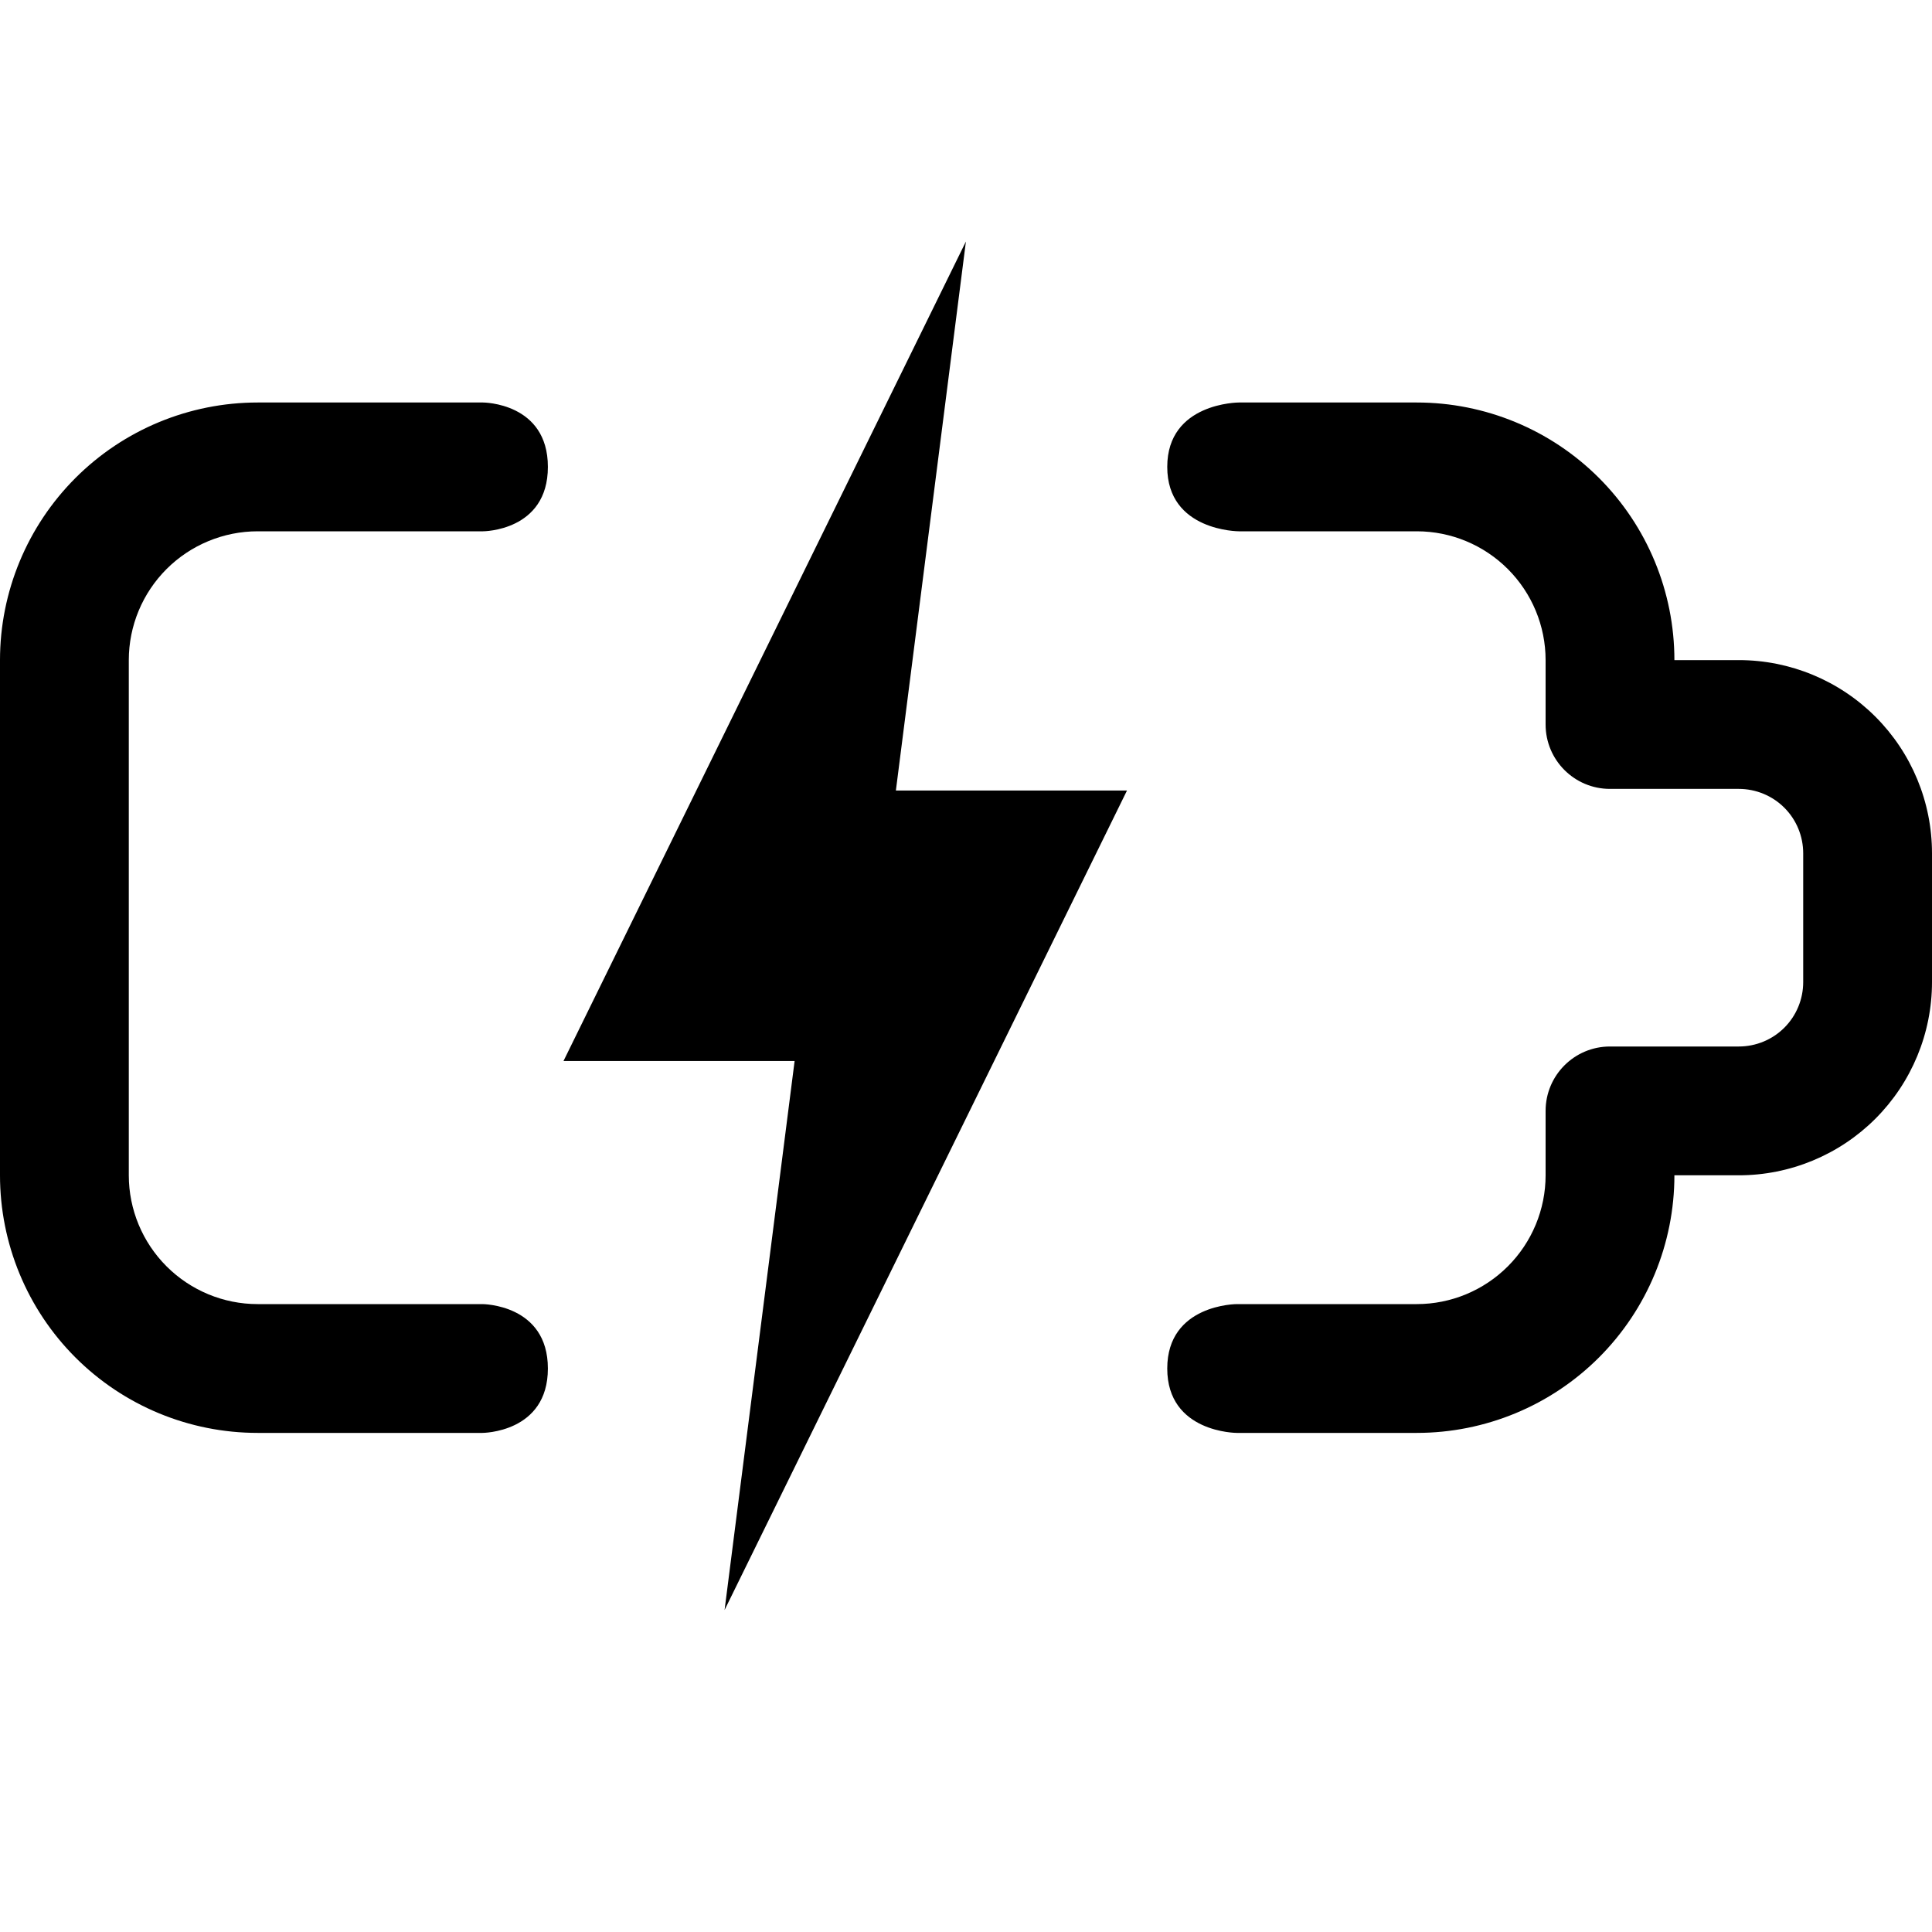
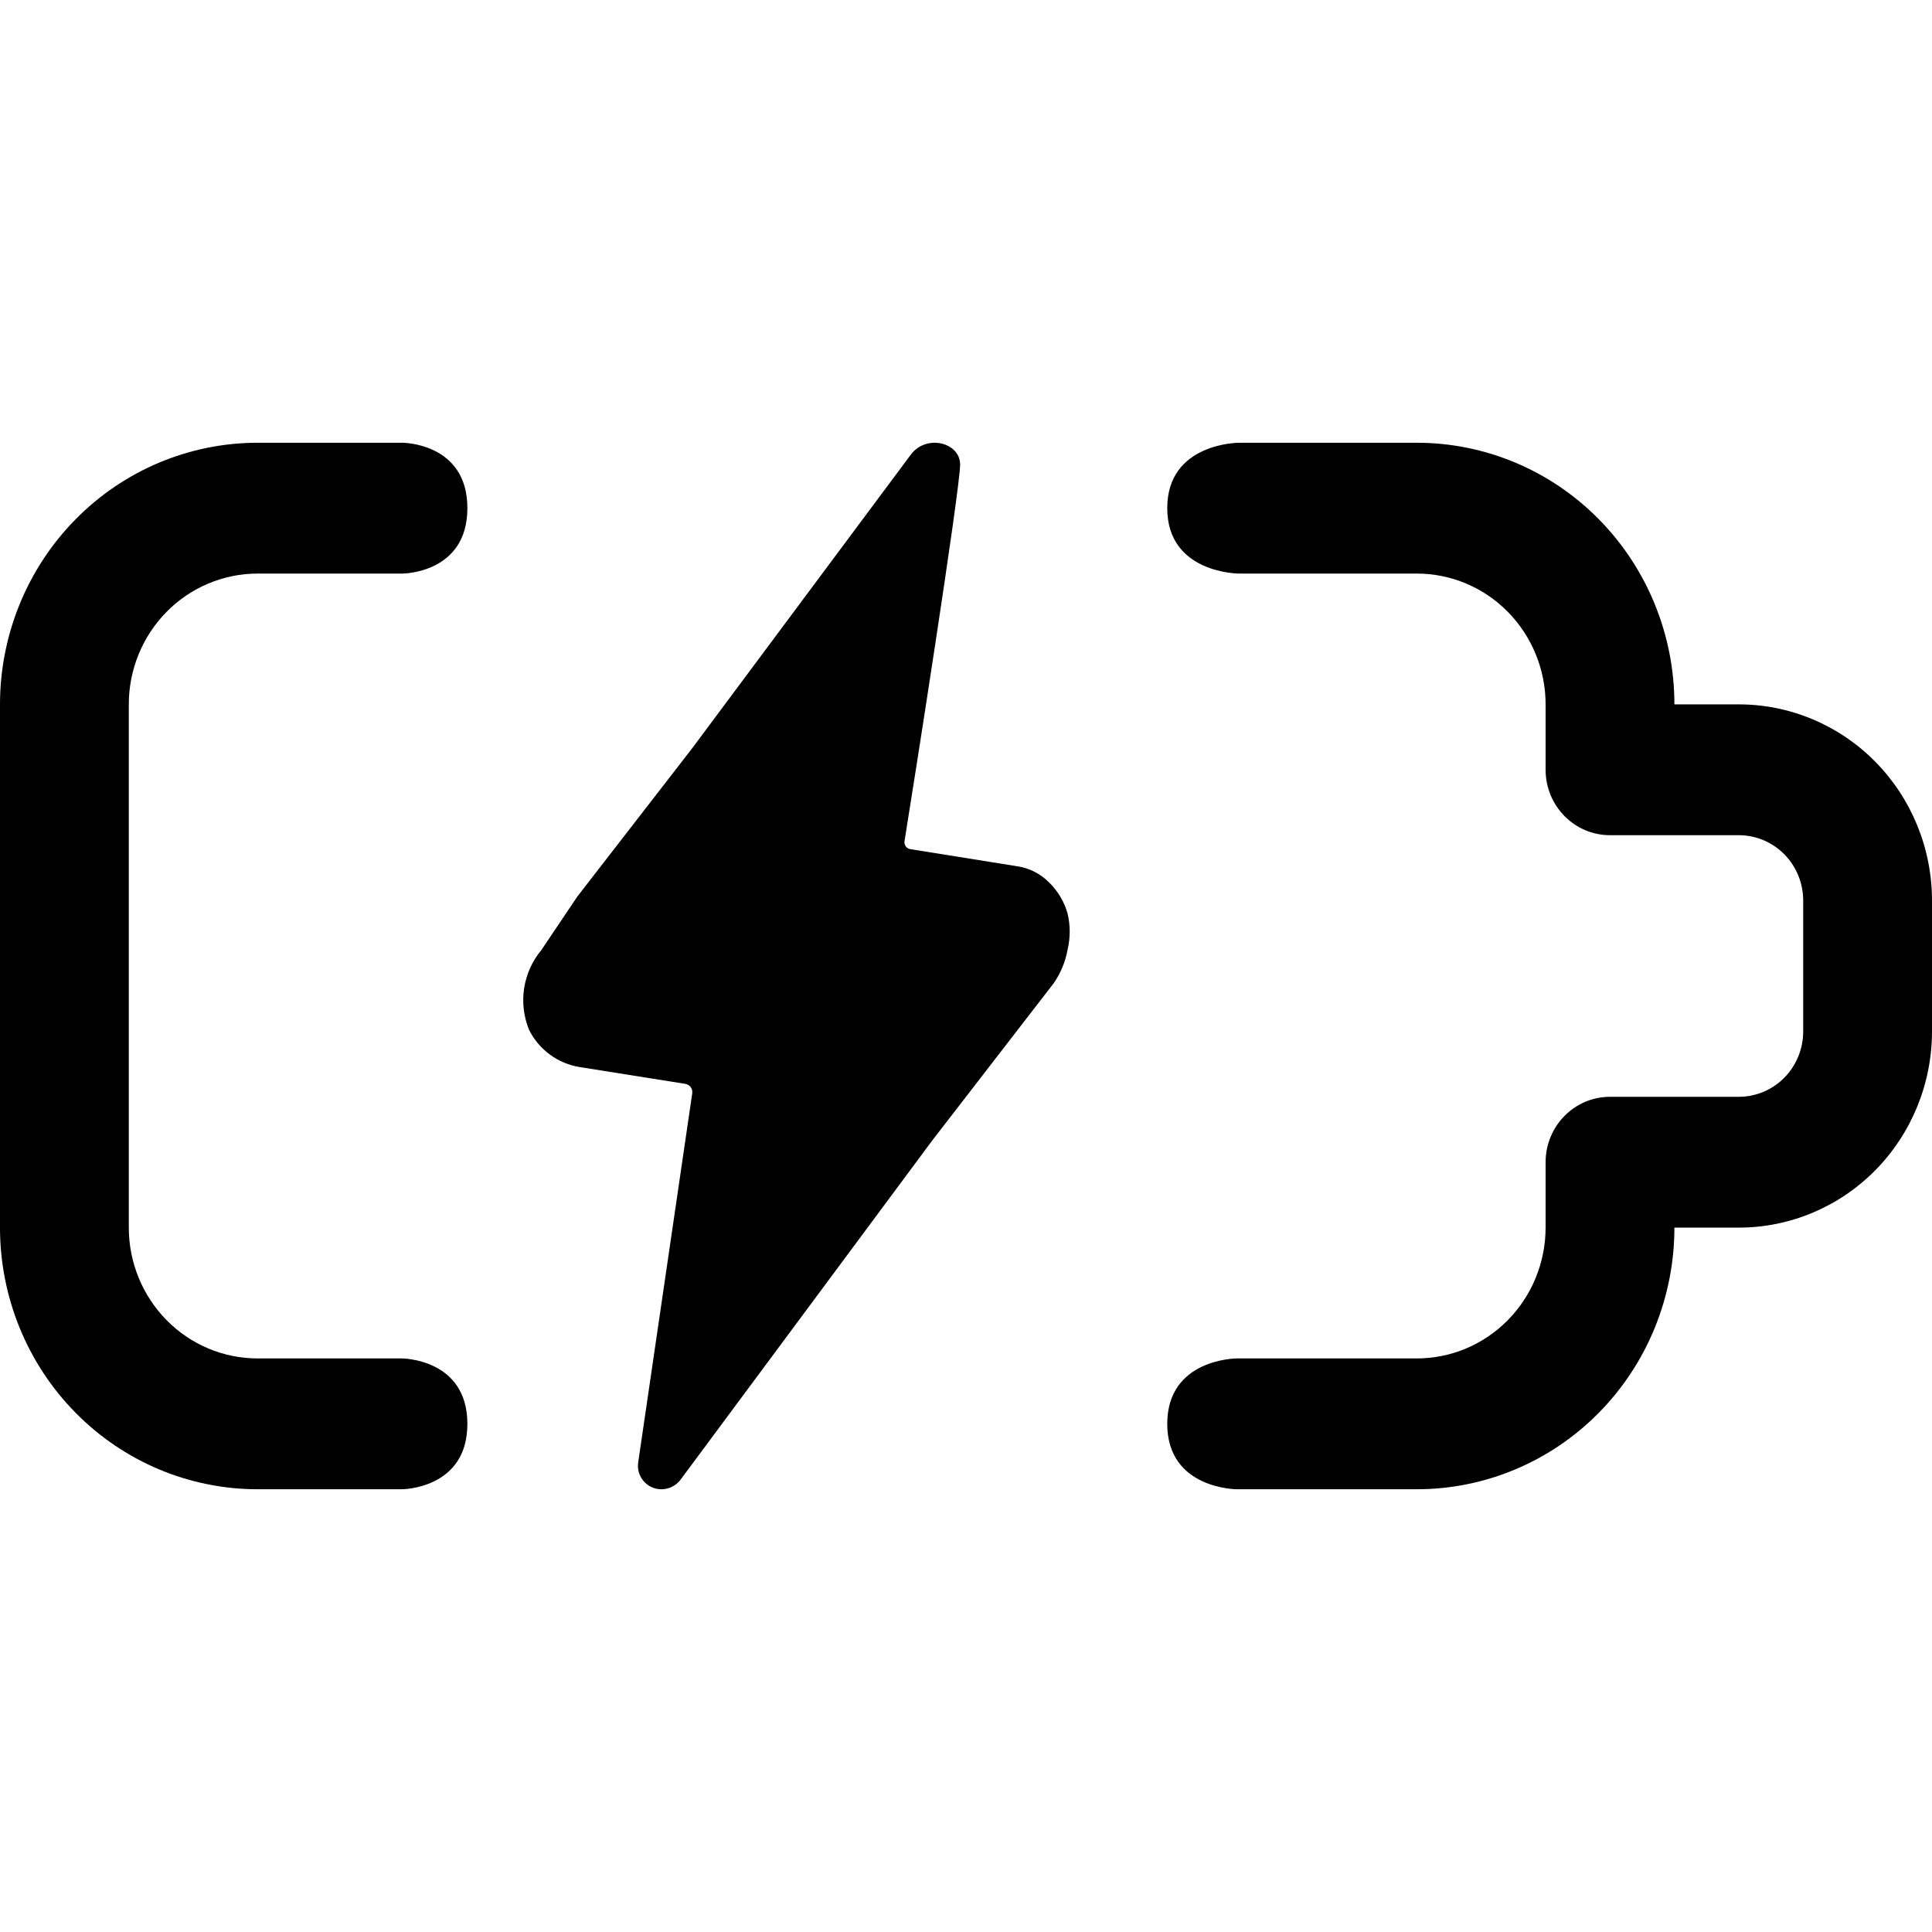
<svg xmlns="http://www.w3.org/2000/svg" width="24" height="24" viewBox="0 0 24 24" fill="none">
-   <path fill-rule="evenodd" clip-rule="evenodd" d="M11.129 9.82L11.999 3L7 13.18H9.871L9.001 20L14 9.82L11.129 9.82Z" fill="black" />
-   <path d="M6 5H3.201C2.352 5 1.538 5.337 0.938 5.937C0.338 6.537 0 7.351 0 8.2V14.6C0 15.449 0.337 16.263 0.937 16.863C1.537 17.463 2.351 17.8 3.2 17.8H5.992C5.992 17.8 6.806 17.8 6.806 17C6.806 16.2 5.992 16.2 5.992 16.2H3.2C2.776 16.2 2.369 16.031 2.069 15.731C1.769 15.431 1.6 15.024 1.6 14.6V8.2C1.6 7.776 1.769 7.369 2.069 7.069C2.369 6.769 2.777 6.6 3.201 6.6H6C6 6.6 6.806 6.6 6.806 5.8C6.806 5 6 5 6 5Z" fill="black" />
-   <path d="M15.364 16.2H17.6C18.024 16.2 18.431 16.031 18.731 15.731C19.031 15.431 19.2 15.024 19.2 14.6V13.8C19.2 13.358 19.558 13 20 13H21.6C21.812 13 22.016 12.916 22.166 12.766C22.316 12.616 22.4 12.412 22.4 12.2V10.6C22.4 10.388 22.316 10.184 22.166 10.034C22.016 9.884 21.812 9.8 21.6 9.8H20C19.558 9.8 19.2 9.442 19.2 9V8.2C19.2 7.776 19.031 7.369 18.731 7.069C18.431 6.769 18.024 6.6 17.6 6.6H15.39C15.39 6.6 14.5 6.6 14.5 5.8C14.5 5 15.39 5 15.39 5H17.6C18.449 5 19.263 5.337 19.863 5.937C20.463 6.537 20.8 7.351 20.8 8.2H21.6C22.236 8.2 22.847 8.453 23.297 8.903C23.747 9.353 24 9.963 24 10.6V12.2C24 12.836 23.747 13.447 23.297 13.897C22.847 14.347 22.236 14.6 21.6 14.6H20.8C20.8 15.449 20.463 16.263 19.863 16.863C19.263 17.463 18.449 17.8 17.6 17.8H15.364C15.364 17.8 14.5 17.8 14.5 17C14.5 16.2 15.364 16.2 15.364 16.2Z" fill="black" />
+   <path d="M5 5.5H3.201C2.352 5.5 1.538 5.842 0.938 6.452C0.338 7.061 0 7.888 0 8.75V15.25C0 16.112 0.337 16.939 0.937 17.548C1.537 18.158 2.351 18.5 3.2 18.5H4.992C4.992 18.5 5.806 18.5 5.806 17.688C5.806 16.875 4.992 16.875 4.992 16.875H3.2C2.776 16.875 2.369 16.704 2.069 16.399C1.769 16.094 1.6 15.681 1.6 15.25V8.75C1.6 8.319 1.769 7.906 2.069 7.601C2.369 7.296 2.777 7.125 3.201 7.125H5C5 7.125 5.806 7.125 5.806 6.312C5.806 5.5 5 5.5 5 5.5Z" fill="black" />
+   <path d="M15.364 16.875H17.6C18.024 16.875 18.431 16.704 18.731 16.399C19.031 16.094 19.2 15.681 19.2 15.25V14.438C19.2 13.989 19.558 13.625 20 13.625H21.6C21.812 13.625 22.016 13.539 22.166 13.387C22.316 13.235 22.4 13.028 22.4 12.812V11.188C22.4 10.972 22.316 10.765 22.166 10.613C22.016 10.461 21.812 10.375 21.6 10.375H20C19.558 10.375 19.2 10.011 19.2 9.562V8.75C19.2 8.319 19.031 7.906 18.731 7.601C18.431 7.296 18.024 7.125 17.6 7.125H15.39C15.39 7.125 14.5 7.125 14.5 6.312C14.5 5.5 15.39 5.5 15.39 5.5H17.6C18.449 5.5 19.263 5.842 19.863 6.452C20.463 7.061 20.8 7.888 20.8 8.75H21.6C22.236 8.75 22.847 9.007 23.297 9.464C23.747 9.921 24 10.541 24 11.188V12.812C24 13.459 23.747 14.079 23.297 14.536C22.847 14.993 22.236 15.25 21.6 15.25H20.8C20.8 16.112 20.463 16.939 19.863 17.548C19.263 18.158 18.449 18.5 17.6 18.5H15.364C15.364 18.5 14.5 18.5 14.5 17.688C14.5 16.875 15.364 16.875 15.364 16.875Z" fill="black" />
+   <path d="M6.725 11.802L7.172 11.137L8.601 9.292L11.312 5.651C11.502 5.39 11.922 5.493 11.927 5.766C11.933 6.038 11.334 9.851 11.236 10.45C11.234 10.462 11.235 10.474 11.238 10.485C11.241 10.496 11.246 10.506 11.253 10.515C11.26 10.525 11.269 10.532 11.279 10.538C11.289 10.544 11.3 10.547 11.312 10.549L12.636 10.761C12.787 10.783 12.926 10.854 13.033 10.963C13.142 11.069 13.221 11.203 13.262 11.349C13.297 11.496 13.297 11.649 13.262 11.796C13.235 11.947 13.176 12.09 13.088 12.216L11.581 14.167L8.457 18.377C8.419 18.43 8.363 18.469 8.3 18.488C8.237 18.506 8.17 18.504 8.109 18.48C8.047 18.455 7.995 18.41 7.962 18.351C7.929 18.293 7.918 18.225 7.929 18.159L8.599 13.583C8.601 13.569 8.601 13.555 8.597 13.541C8.594 13.527 8.587 13.514 8.579 13.503C8.57 13.492 8.559 13.482 8.547 13.476C8.534 13.469 8.52 13.464 8.506 13.463L7.204 13.256C7.07 13.235 6.942 13.182 6.832 13.101C6.722 13.021 6.633 12.915 6.572 12.793C6.506 12.63 6.484 12.451 6.511 12.276C6.538 12.102 6.612 11.938 6.725 11.802Z" fill="black" />
</svg>
